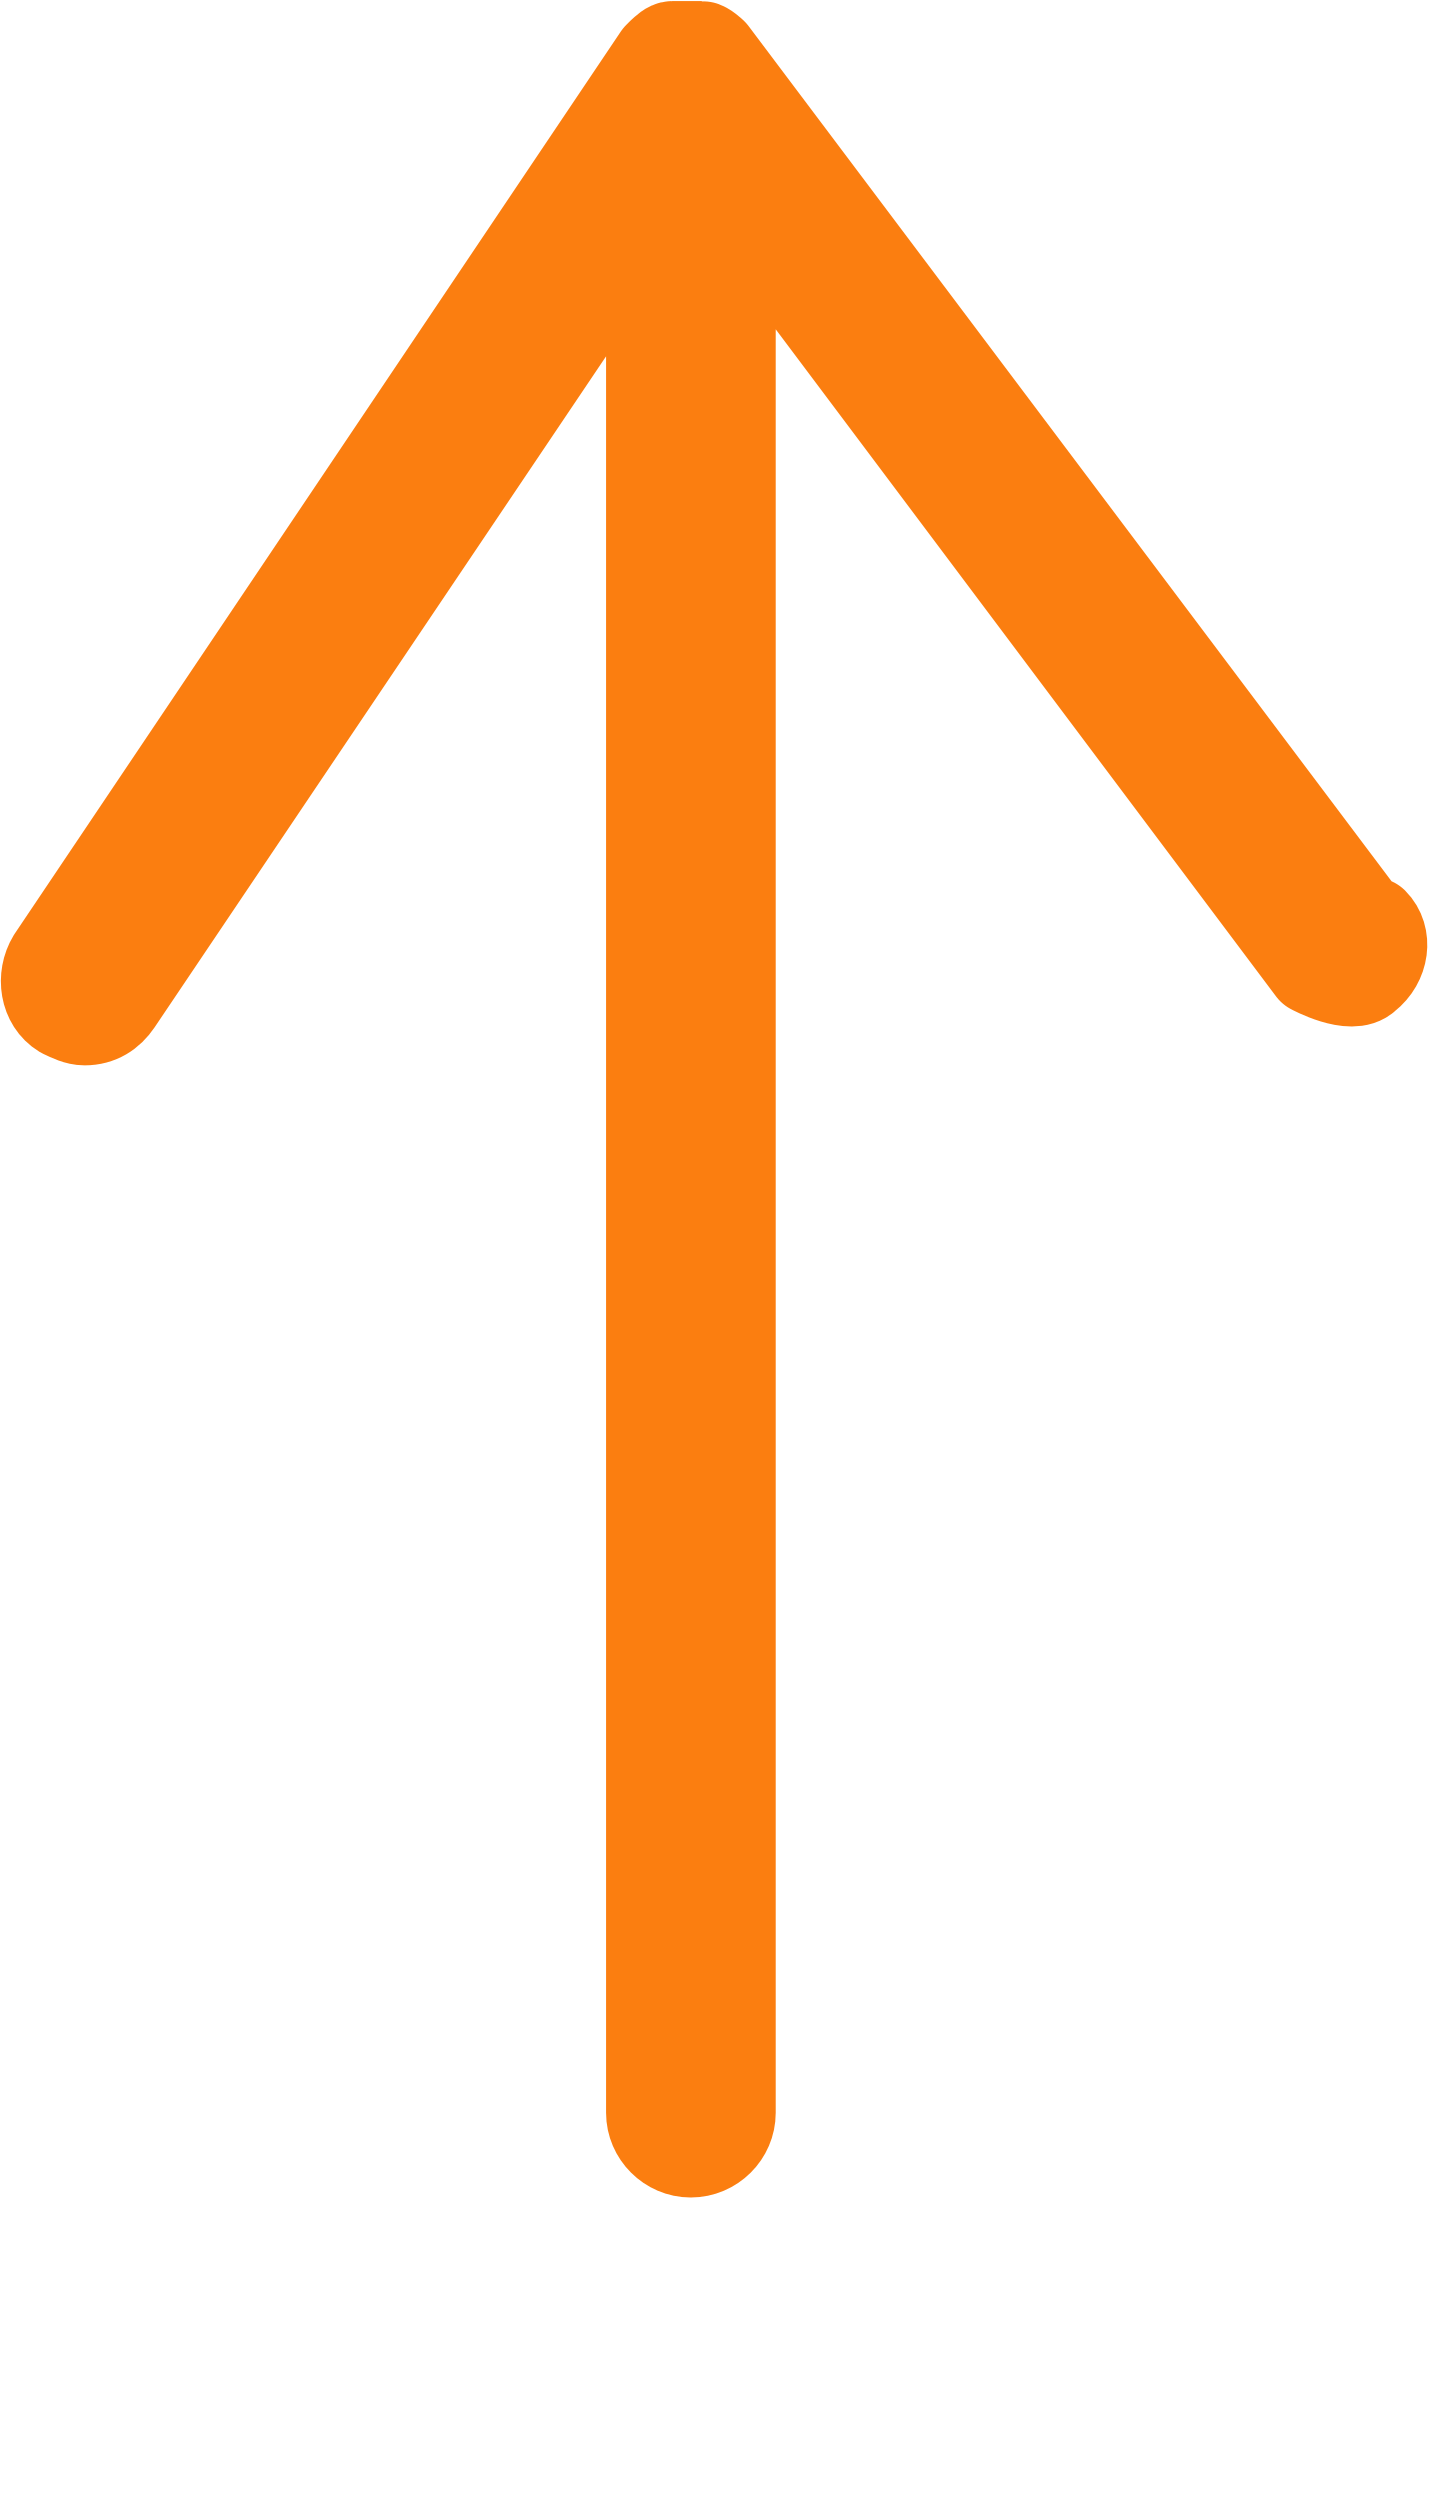
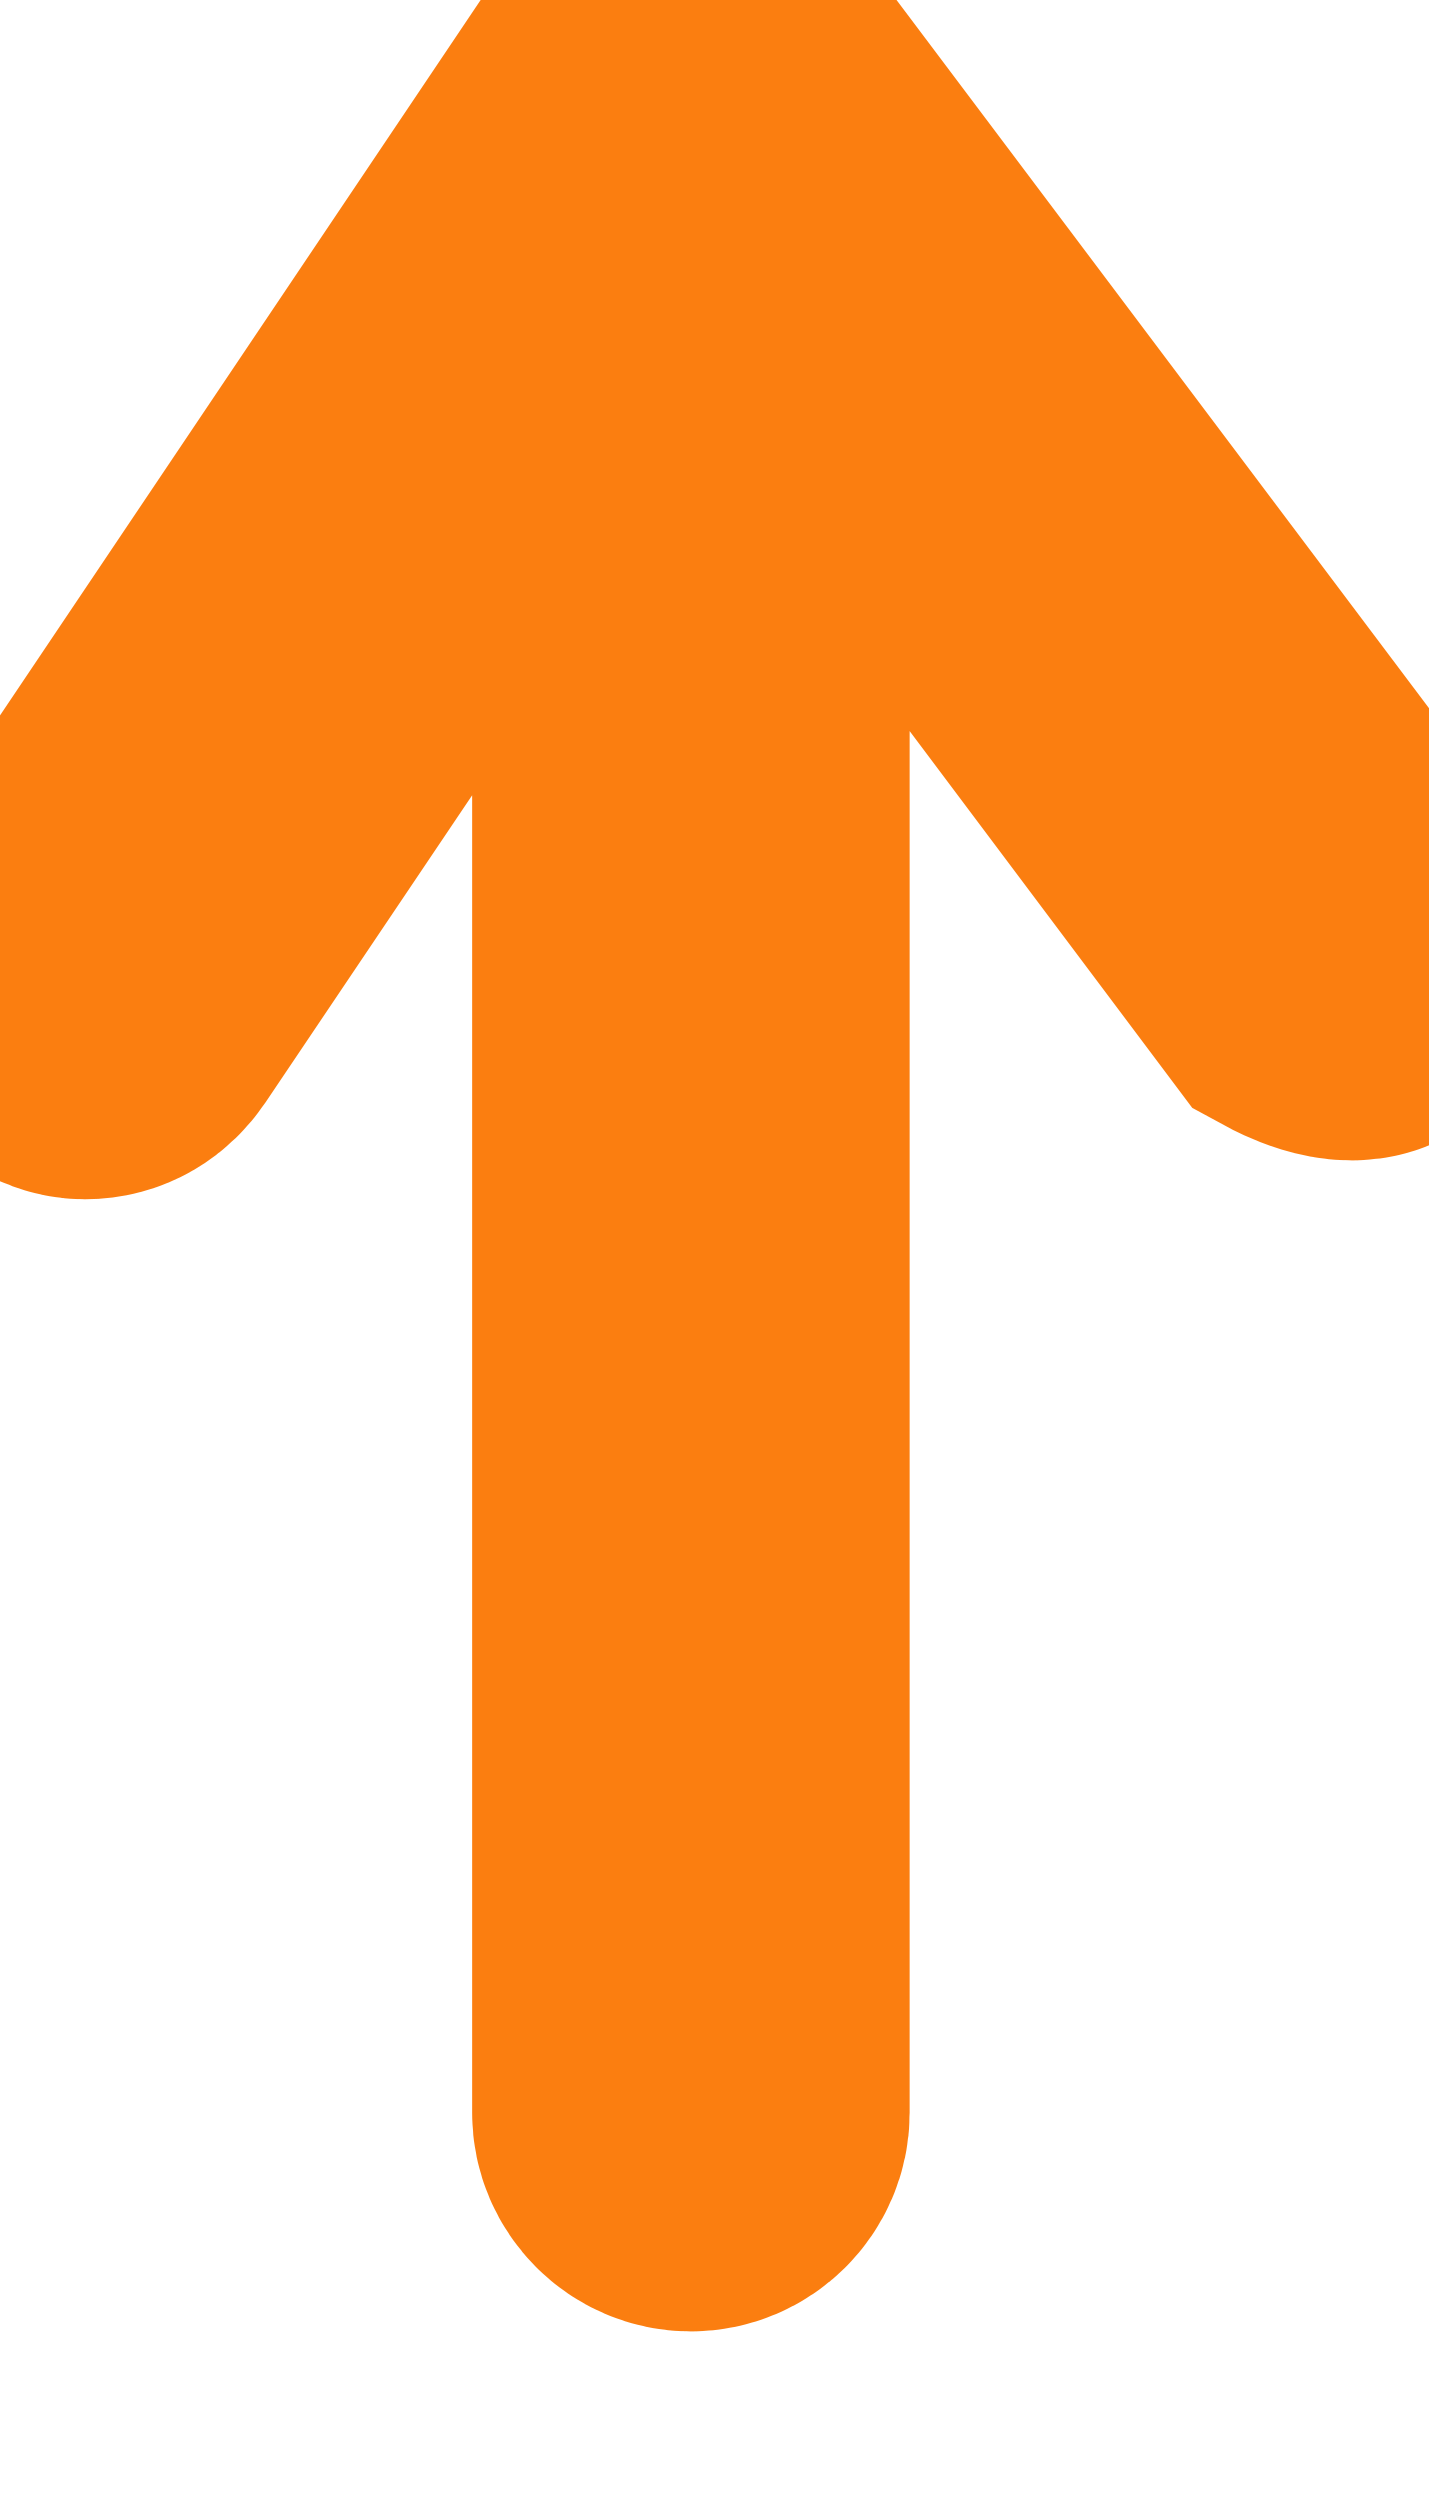
<svg xmlns="http://www.w3.org/2000/svg" width="4" height="7" viewBox="0 0 4 7" fill="none">
-   <path d="M3.826 2.582L1.996 0.148C1.996 0.148 1.975 0.128 1.965 0.128C1.955 0.128 1.944 0.128 1.924 0.128C1.924 0.128 1.904 0.128 1.883 0.128C1.873 0.128 1.863 0.138 1.852 0.148C1.852 0.148 1.852 0.148 1.842 0.158L0.145 2.684C0.114 2.735 0.124 2.807 0.175 2.838C0.196 2.848 0.216 2.858 0.237 2.858C0.278 2.858 0.308 2.838 0.329 2.807L1.822 0.588V5.916C1.822 5.977 1.873 6.028 1.934 6.028C1.996 6.028 2.047 5.977 2.047 5.916V0.547L3.673 2.715C3.673 2.715 3.785 2.776 3.826 2.735C3.877 2.695 3.887 2.623 3.846 2.582H3.826Z" fill="#FB7E10" stroke="#FB7E10" stroke-width="0.25" stroke-linecap="round" stroke-linejoin="round" />
+   <path d="M3.826 2.582L1.996 0.148C1.996 0.148 1.975 0.128 1.965 0.128C1.955 0.128 1.944 0.128 1.924 0.128C1.924 0.128 1.904 0.128 1.883 0.128C1.873 0.128 1.863 0.138 1.852 0.148C1.852 0.148 1.852 0.148 1.842 0.158L0.145 2.684C0.114 2.735 0.124 2.807 0.175 2.838C0.196 2.848 0.216 2.858 0.237 2.858C0.278 2.858 0.308 2.838 0.329 2.807L1.822 0.588V5.916C1.822 5.977 1.873 6.028 1.934 6.028C1.996 6.028 2.047 5.977 2.047 5.916V0.547L3.673 2.715C3.673 2.715 3.785 2.776 3.826 2.735C3.877 2.695 3.887 2.623 3.846 2.582H3.826Z" fill="#FB7E10" stroke="#FB7E10" strokeWidth="0.25" strokeLinecap="round" strokeLinejoin="round" />
</svg>
